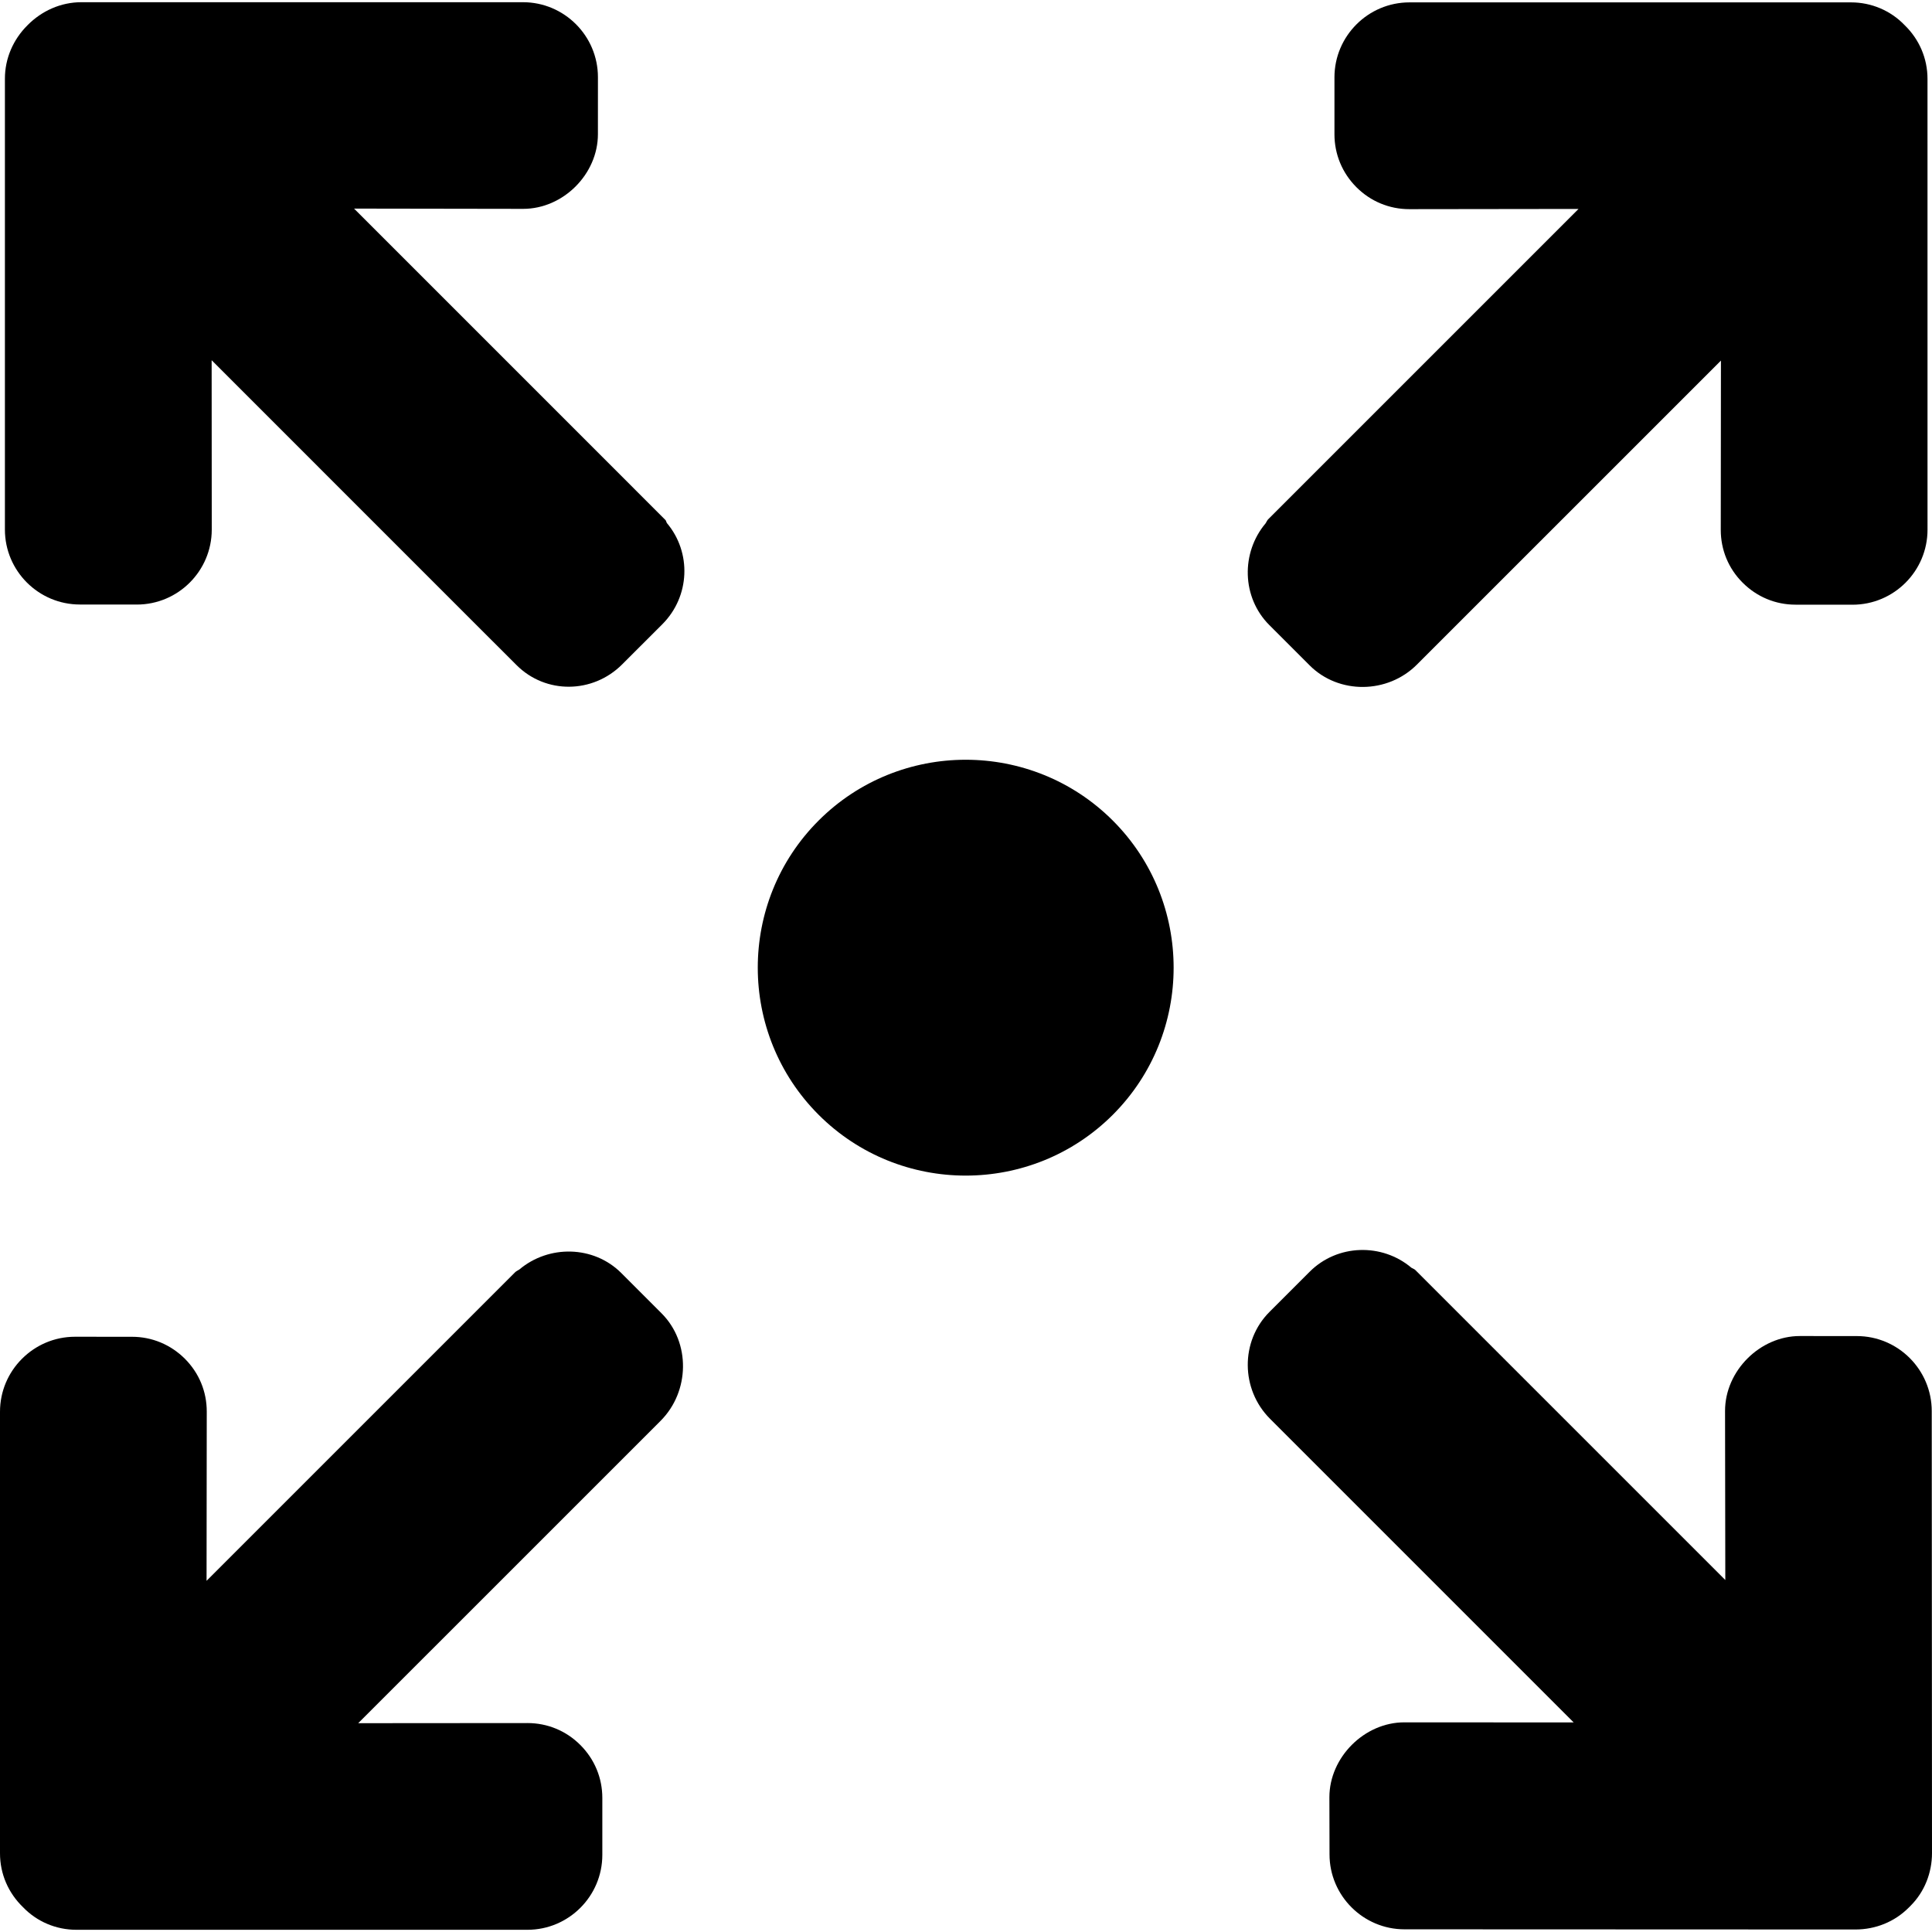
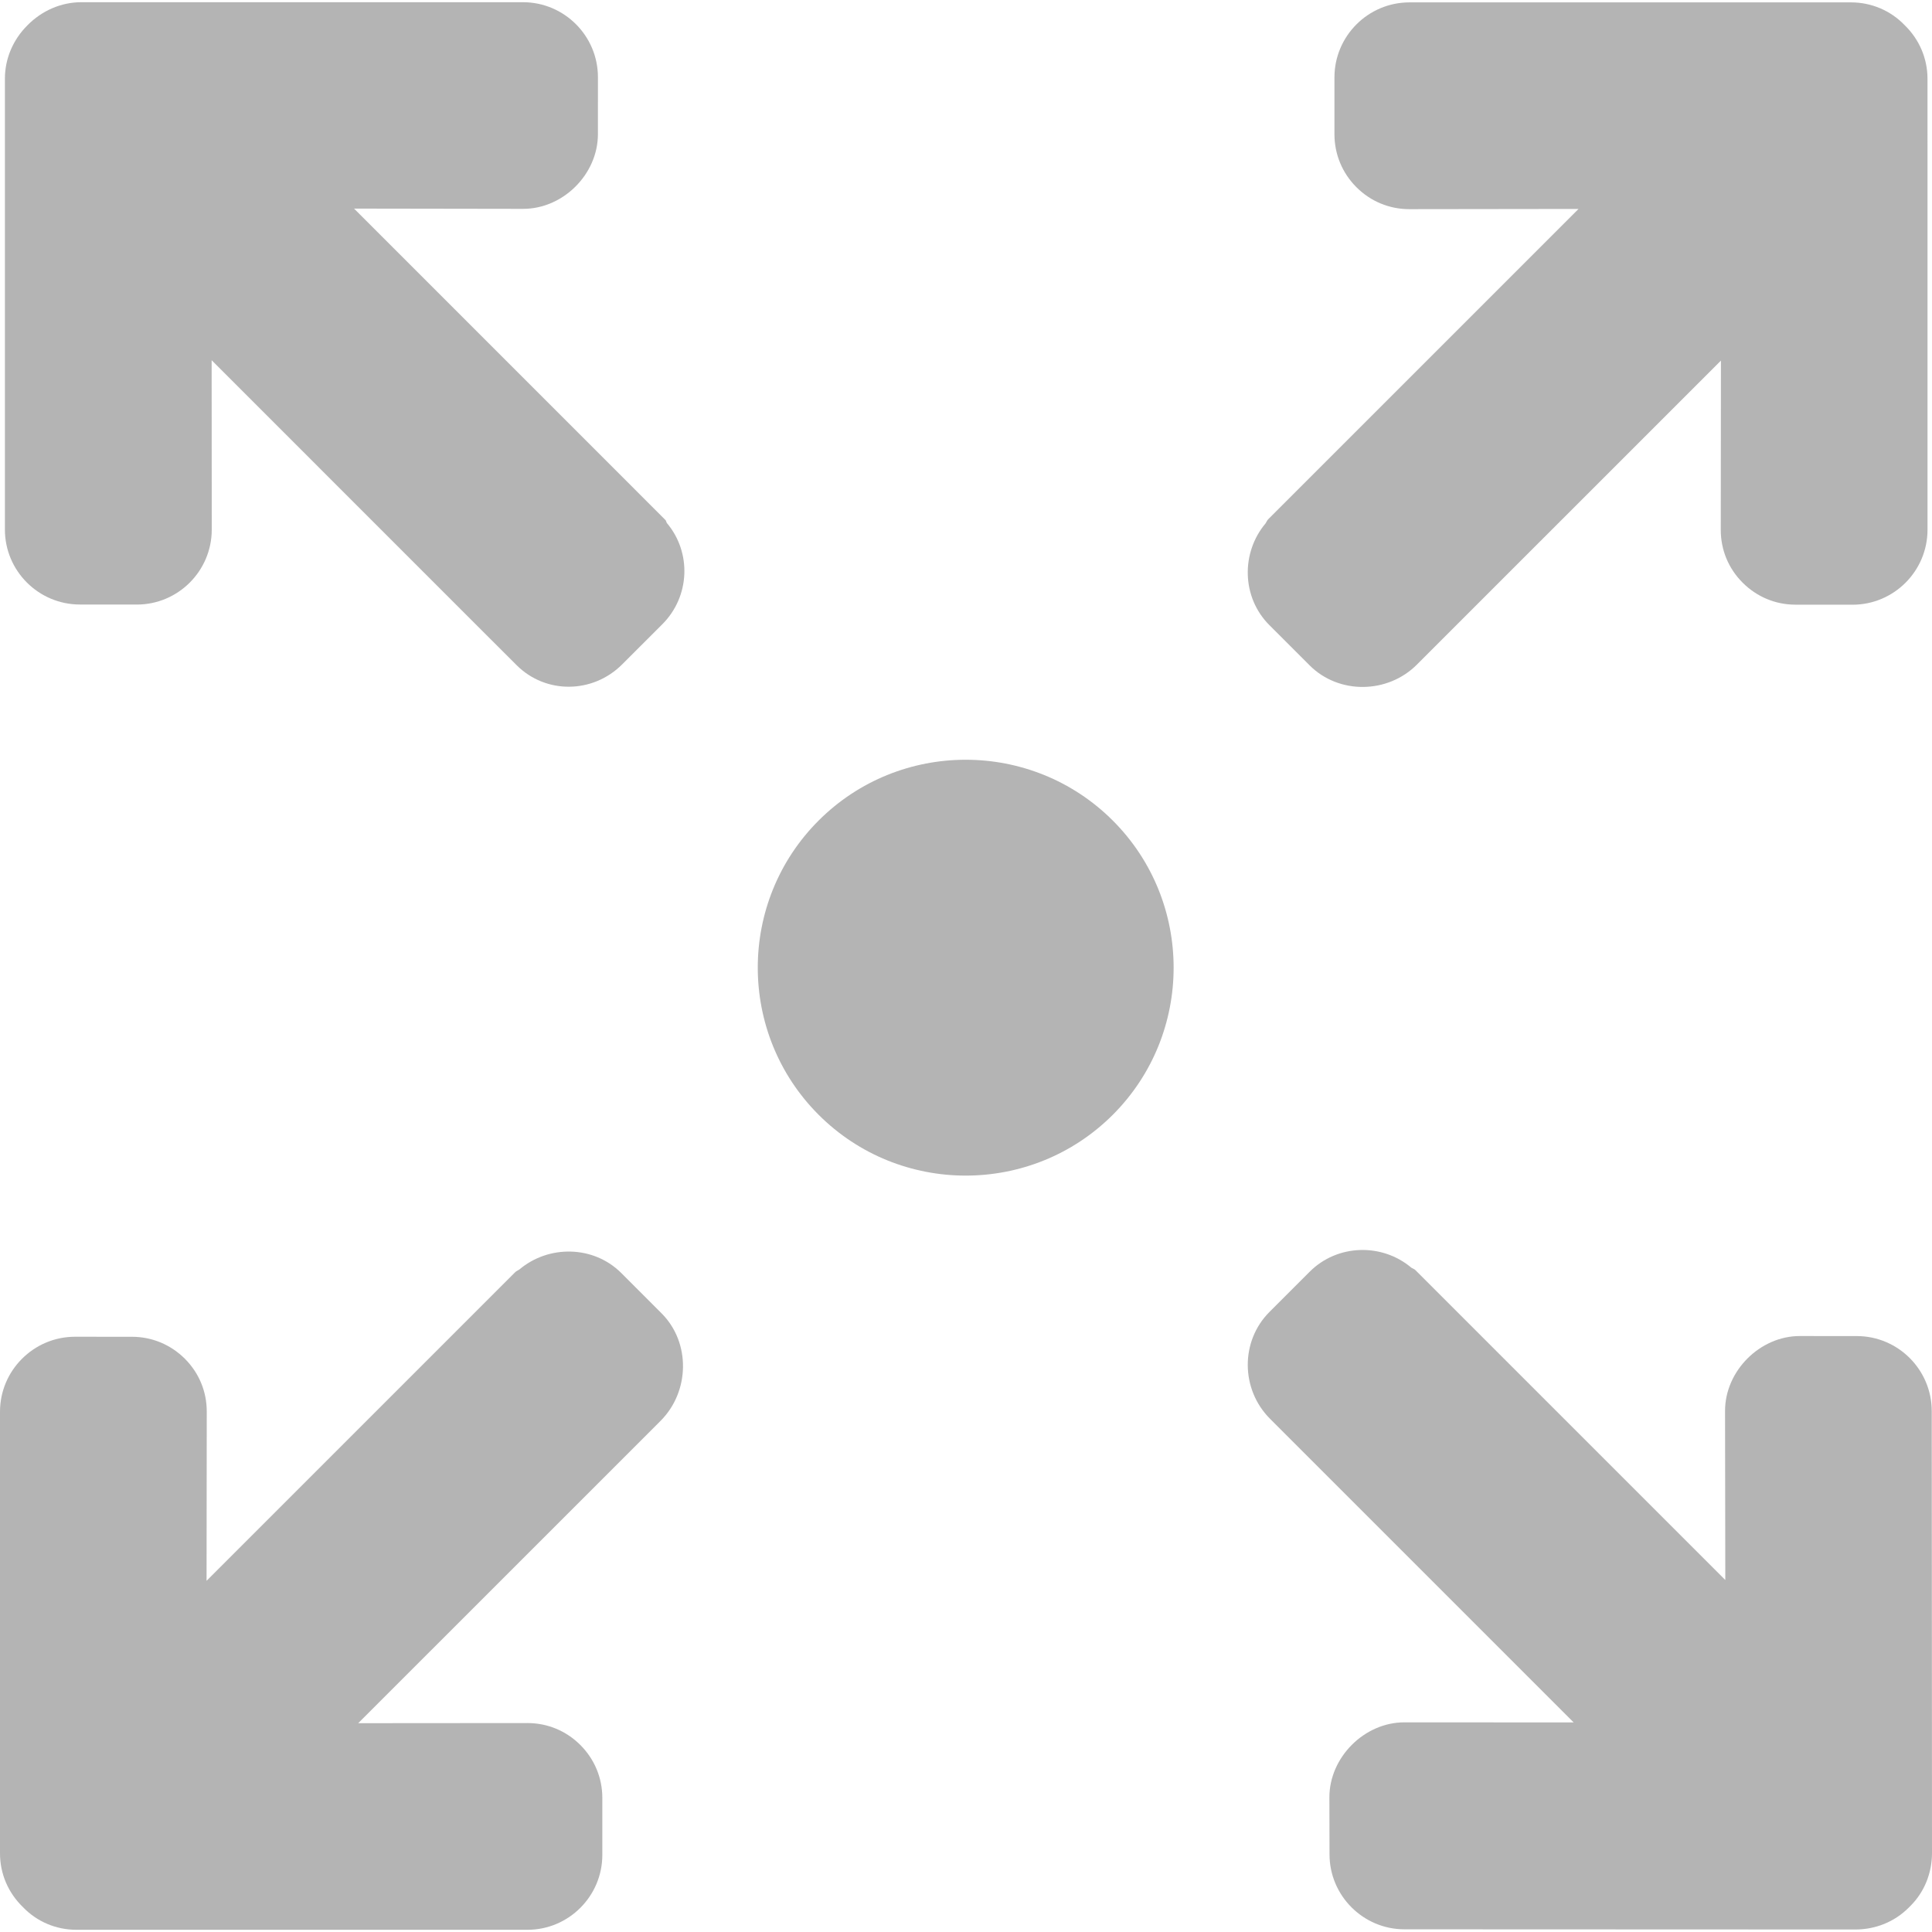
- <svg xmlns="http://www.w3.org/2000/svg" version="1.1" id="Layer_1" x="0px" y="0px" viewBox="0 0 357.18 357.18" style="enable-background:new 0 0 357.18 357.18;" xml:space="preserve">
+ <svg xmlns="http://www.w3.org/2000/svg" version="1.1" id="Layer_1" x="0px" y="0px" fill="#b4b4b4" viewBox="0 0 357.18 357.18" style="enable-background:new 0 0 357.18 357.18;" xml:space="preserve">
  <g>
    <g>
      <path d="M123.292,96.7c-0.128-0.196-0.112-0.408-0.284-0.58L65.456,38.564l31.268,0.048c7.396,0,13.82-6.42,13.816-13.812    l0.004-10.524c0-7.648-6.22-13.868-13.864-13.868H15.04C11.264,0.408,7.7,2,5.072,4.68c-2.608,2.596-4.164,6.088-4.164,9.86V97.9    c-0.004,7.64,6.216,13.86,13.86,13.86l10.528,0.008c7.636,0,13.848-6.212,13.852-13.852l-0.02-31.32L89,116.472    c0.028,0.024,0.052,0.048,0.072,0.072l6.428,6.42c5.404,5.408,14.104,5.284,19.512-0.124l7.44-7.436    C127.576,110.272,127.884,102.144,123.292,96.7z" />
    </g>
  </g>
  <g>
    <g>
      <path d="M357.132,260.884c0-7.648-6.212-13.876-13.856-13.876L332.756,247c-7.384-0.008-13.836,6.444-13.836,13.836l0.048,31.272    L261.64,234.78c-0.18-0.18-0.5-0.268-0.696-0.4c-5.444-4.6-13.688-4.396-18.812,0.728l-7.444,7.444    c-5.4,5.4-5.316,14.32,0.1,19.736l6.42,6.42c0.024,0.024,0.048,0.048,0.072,0.072l49.656,49.656l-31.312-0.016    c-7.384,0-13.852,6.46-13.852,13.852l0.024,10.544c-0.008,7.64,6.228,13.876,13.868,13.868l83.38,0.032    c3.688-0.008,7.196-1.4,9.824-4.032l0.376-0.376c2.532-2.54,3.936-6.048,3.936-9.728L357.132,260.884z" />
    </g>
  </g>
  <g>
    <g>
      <path d="M122.308,242.804l-7.448-7.452c-5.12-5.116-13.412-5.24-18.852-0.648c-0.196,0.132-0.56,0.296-0.736,0.468l-57.084,57.084    l0.036-31.288c0.004-3.684-1.42-7.14-4.04-9.764c-2.624-2.62-6.104-4.072-9.792-4.064l-10.524-0.008    c-3.824,0-7.288,1.556-9.8,4.072C1.552,253.712,0,257.18,0,261v81.64c0,3.78,1.52,7.32,4.272,9.968    c2.544,2.648,6.084,4.164,9.86,4.164h83.36c7.644,0.008,13.864-6.212,13.864-13.852v-10.532c0-3.688-1.436-7.156-4.064-9.78    c-2.62-2.628-6.084-4.056-9.772-4.056l-31.296,0.024l49.412-49.404c0.024-0.024,0.044-0.04,0.064-0.064l5.584-5.584l0.84-0.844    C127.532,257.272,127.708,248.204,122.308,242.804z" />
    </g>
  </g>
  <g>
    <g>
      <path d="M356.348,14.576c0-3.772-1.516-7.312-4.264-9.964c-2.556-2.648-6.096-4.172-9.868-4.172h-81.64    c-3.82,0-7.288,1.556-9.796,4.064c-2.516,2.516-4.072,5.976-4.072,9.796v10.524c0,3.696,1.44,7.164,4.064,9.788    c2.616,2.62,6.084,4.056,9.772,4.056l31.288-0.04l-57.4,57.4c-0.172,0.18-0.312,0.516-0.444,0.712    c-4.592,5.444-4.436,13.704,0.68,18.82l7.452,7.452c5.4,5.4,14.412,5.276,19.82-0.132l6.42-6.42    c0.032-0.024,0.048-0.048,0.072-0.072l49.728-49.724l-0.032,31.296c0,3.692,1.416,7.14,4.04,9.756    c2.624,2.636,6.108,4.08,9.788,4.072l10.532,0.008c7.648,0,13.864-6.22,13.864-13.868L356.348,14.576z" />
    </g>
  </g>
  <g>
    <g>
      <path d="M205.732,151.704c-15.004-14.992-39.396-14.992-54.392,0c-14.996,14.992-14.996,39.392,0.004,54.392    c14.992,14.992,39.392,14.992,54.388,0C220.724,191.104,220.724,166.696,205.732,151.704z" />
    </g>
  </g>
  <g>
</g>
  <g>
</g>
  <g>
</g>
  <g>
</g>
  <g>
</g>
  <g>
</g>
  <g>
</g>
  <g>
</g>
  <g>
</g>
  <g>
</g>
  <g>
</g>
  <g>
</g>
  <g>
</g>
  <g>
</g>
  <g>
</g>
</svg>
